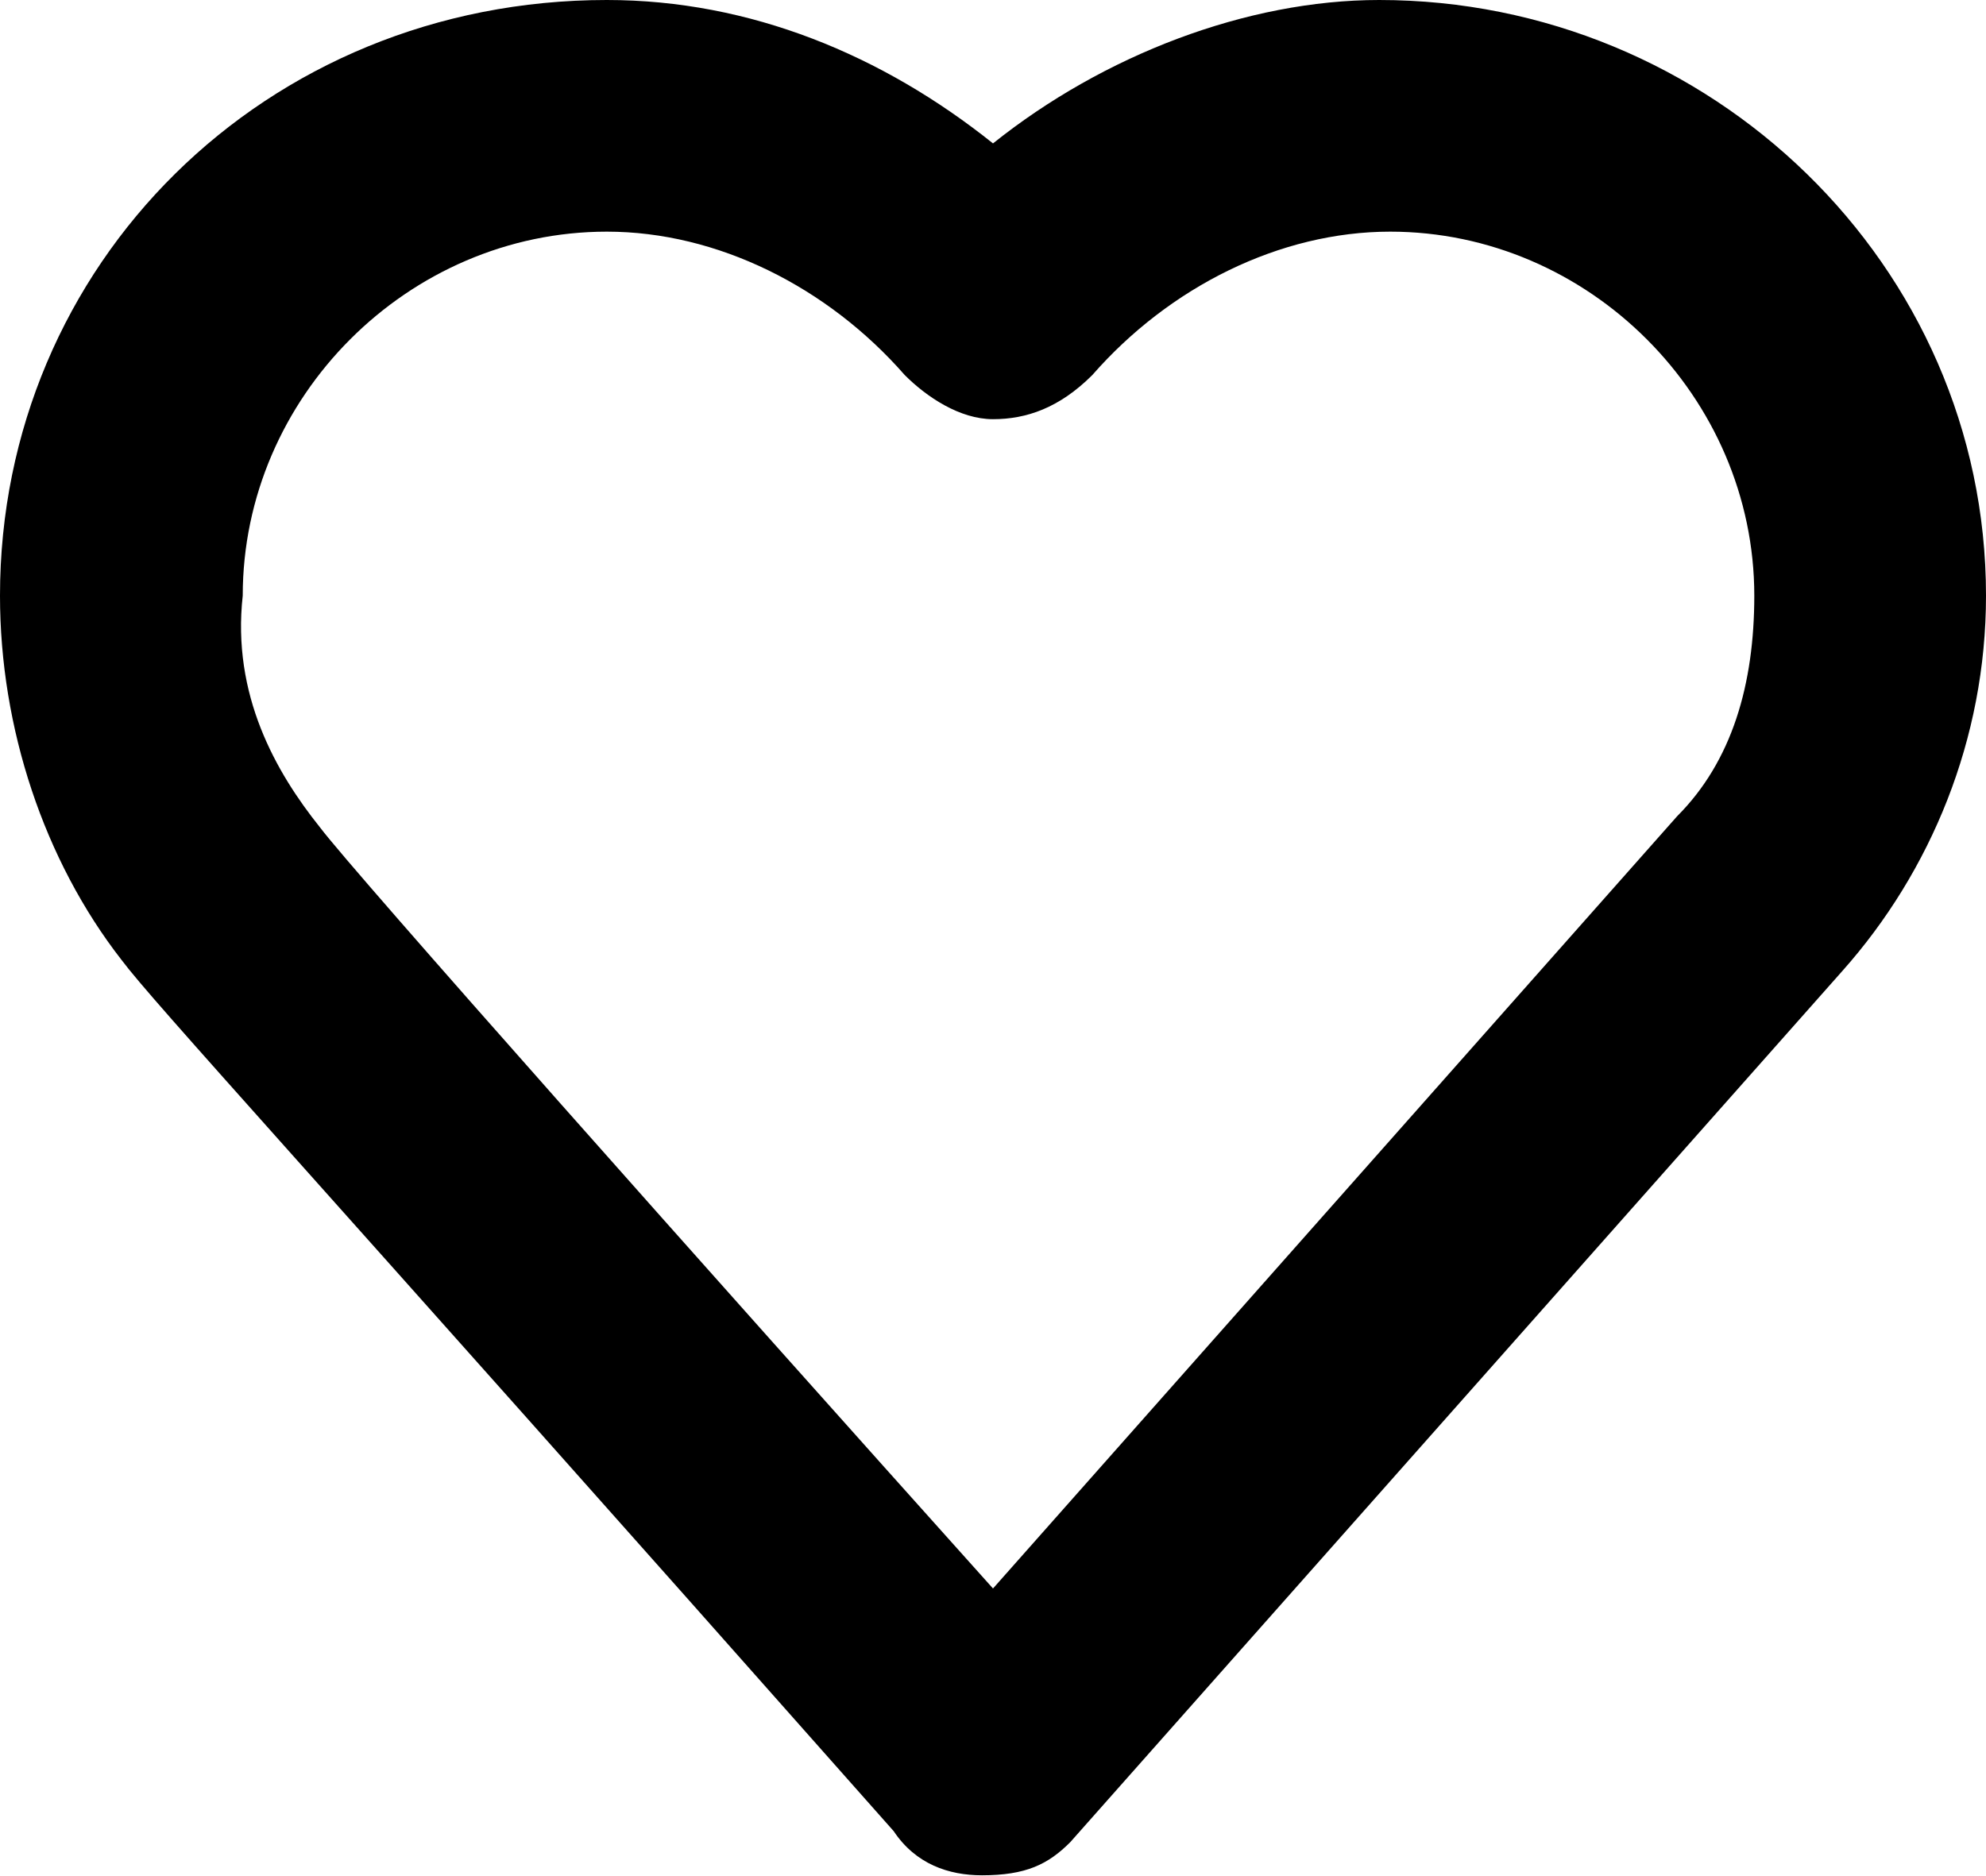
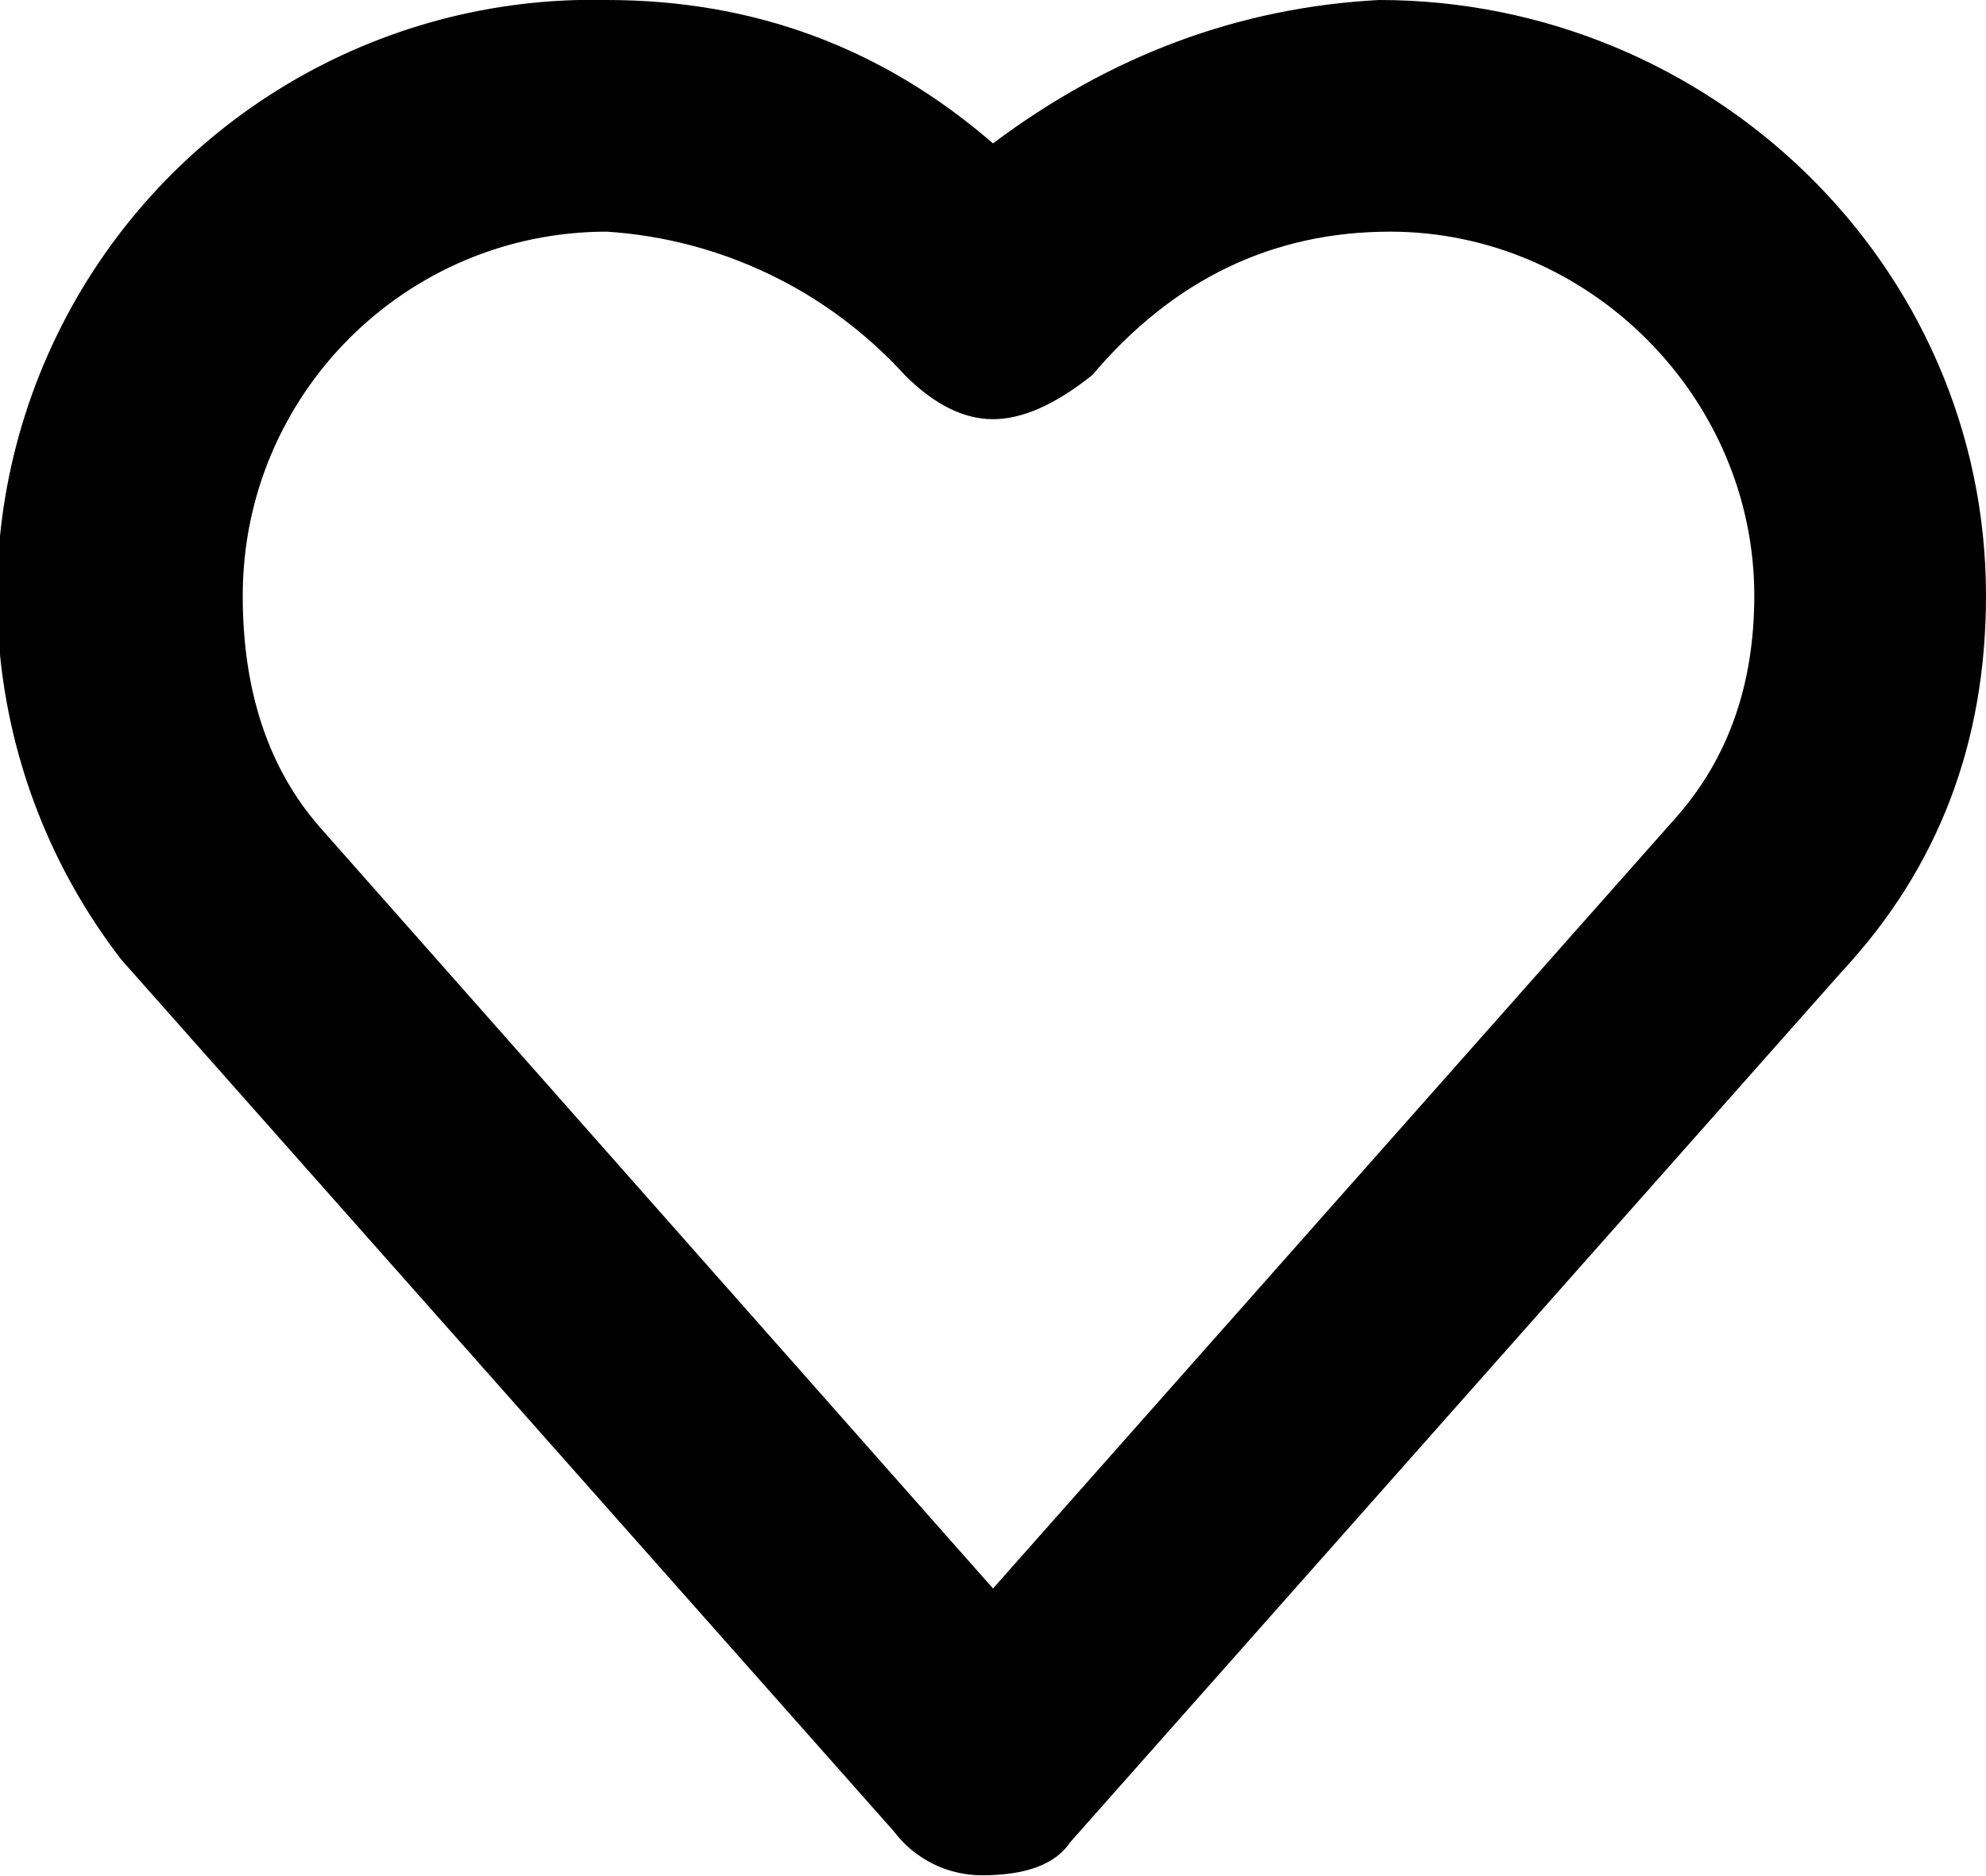
- <svg xmlns="http://www.w3.org/2000/svg" width="18" height="17" viewBox="0 0 18 17" fill="none">
-   <path d="M8.9 17C8.6 17 8.3 16.9 8.1 16.6C2.7 10.5 1.4 9.1 1.1 8.7C0.4 7.8 0 6.6 0 5.4C0 2.4 2.4 0 5.5 0C6.8 0 8 0.5 9 1.3C10 0.5 11.3 0 12.5 0C15.5 0 18 2.4 18 5.4C18 6.7 17.5 7.9 16.7 8.8L9.7 16.7C9.5 16.9 9.3 17 8.9 17ZM2.9 7.5C3.2 7.9 6.4 11.5 9 14.4L15.2 7.4C15.7 6.9 15.9 6.2 15.9 5.4C15.9 3.6 14.4 2.1 12.6 2.1C11.6 2.1 10.6 2.6 9.9 3.4C9.6 3.7 9.3 3.8 9 3.8C8.7 3.8 8.4 3.6 8.2 3.4C7.5 2.6 6.5 2.1 5.5 2.1C3.7 2.1 2.2 3.6 2.2 5.4C2.1 6.3 2.5 7 2.9 7.5C2.8 7.5 2.8 7.5 2.9 7.5Z" fill="black" />
+ <svg xmlns="http://www.w3.org/2000/svg" width="18" height="17" fill="none" viewBox="0 0 18 17">
+   <path fill="#000" d="M8.9 17a1 1 0 0 1-.8-.4l-7-7.9A5.4 5.4 0 0 1 5.5 0q2 0 3.5 1.3Q10.6.1 12.5 0c3 0 5.5 2.4 5.5 5.4q0 2-1.3 3.4l-7 7.9q-.2.3-.8.3m-6-9.5L9 14.4l6.2-7q.7-.8.7-2c0-1.8-1.5-3.3-3.3-3.3q-1.6 0-2.7 1.3-.5.4-.9.4t-.8-.4a4 4 0 0 0-2.7-1.3 3.3 3.3 0 0 0-3.3 3.3q0 1.3.7 2.1-.2 0 0 0" />
</svg>
